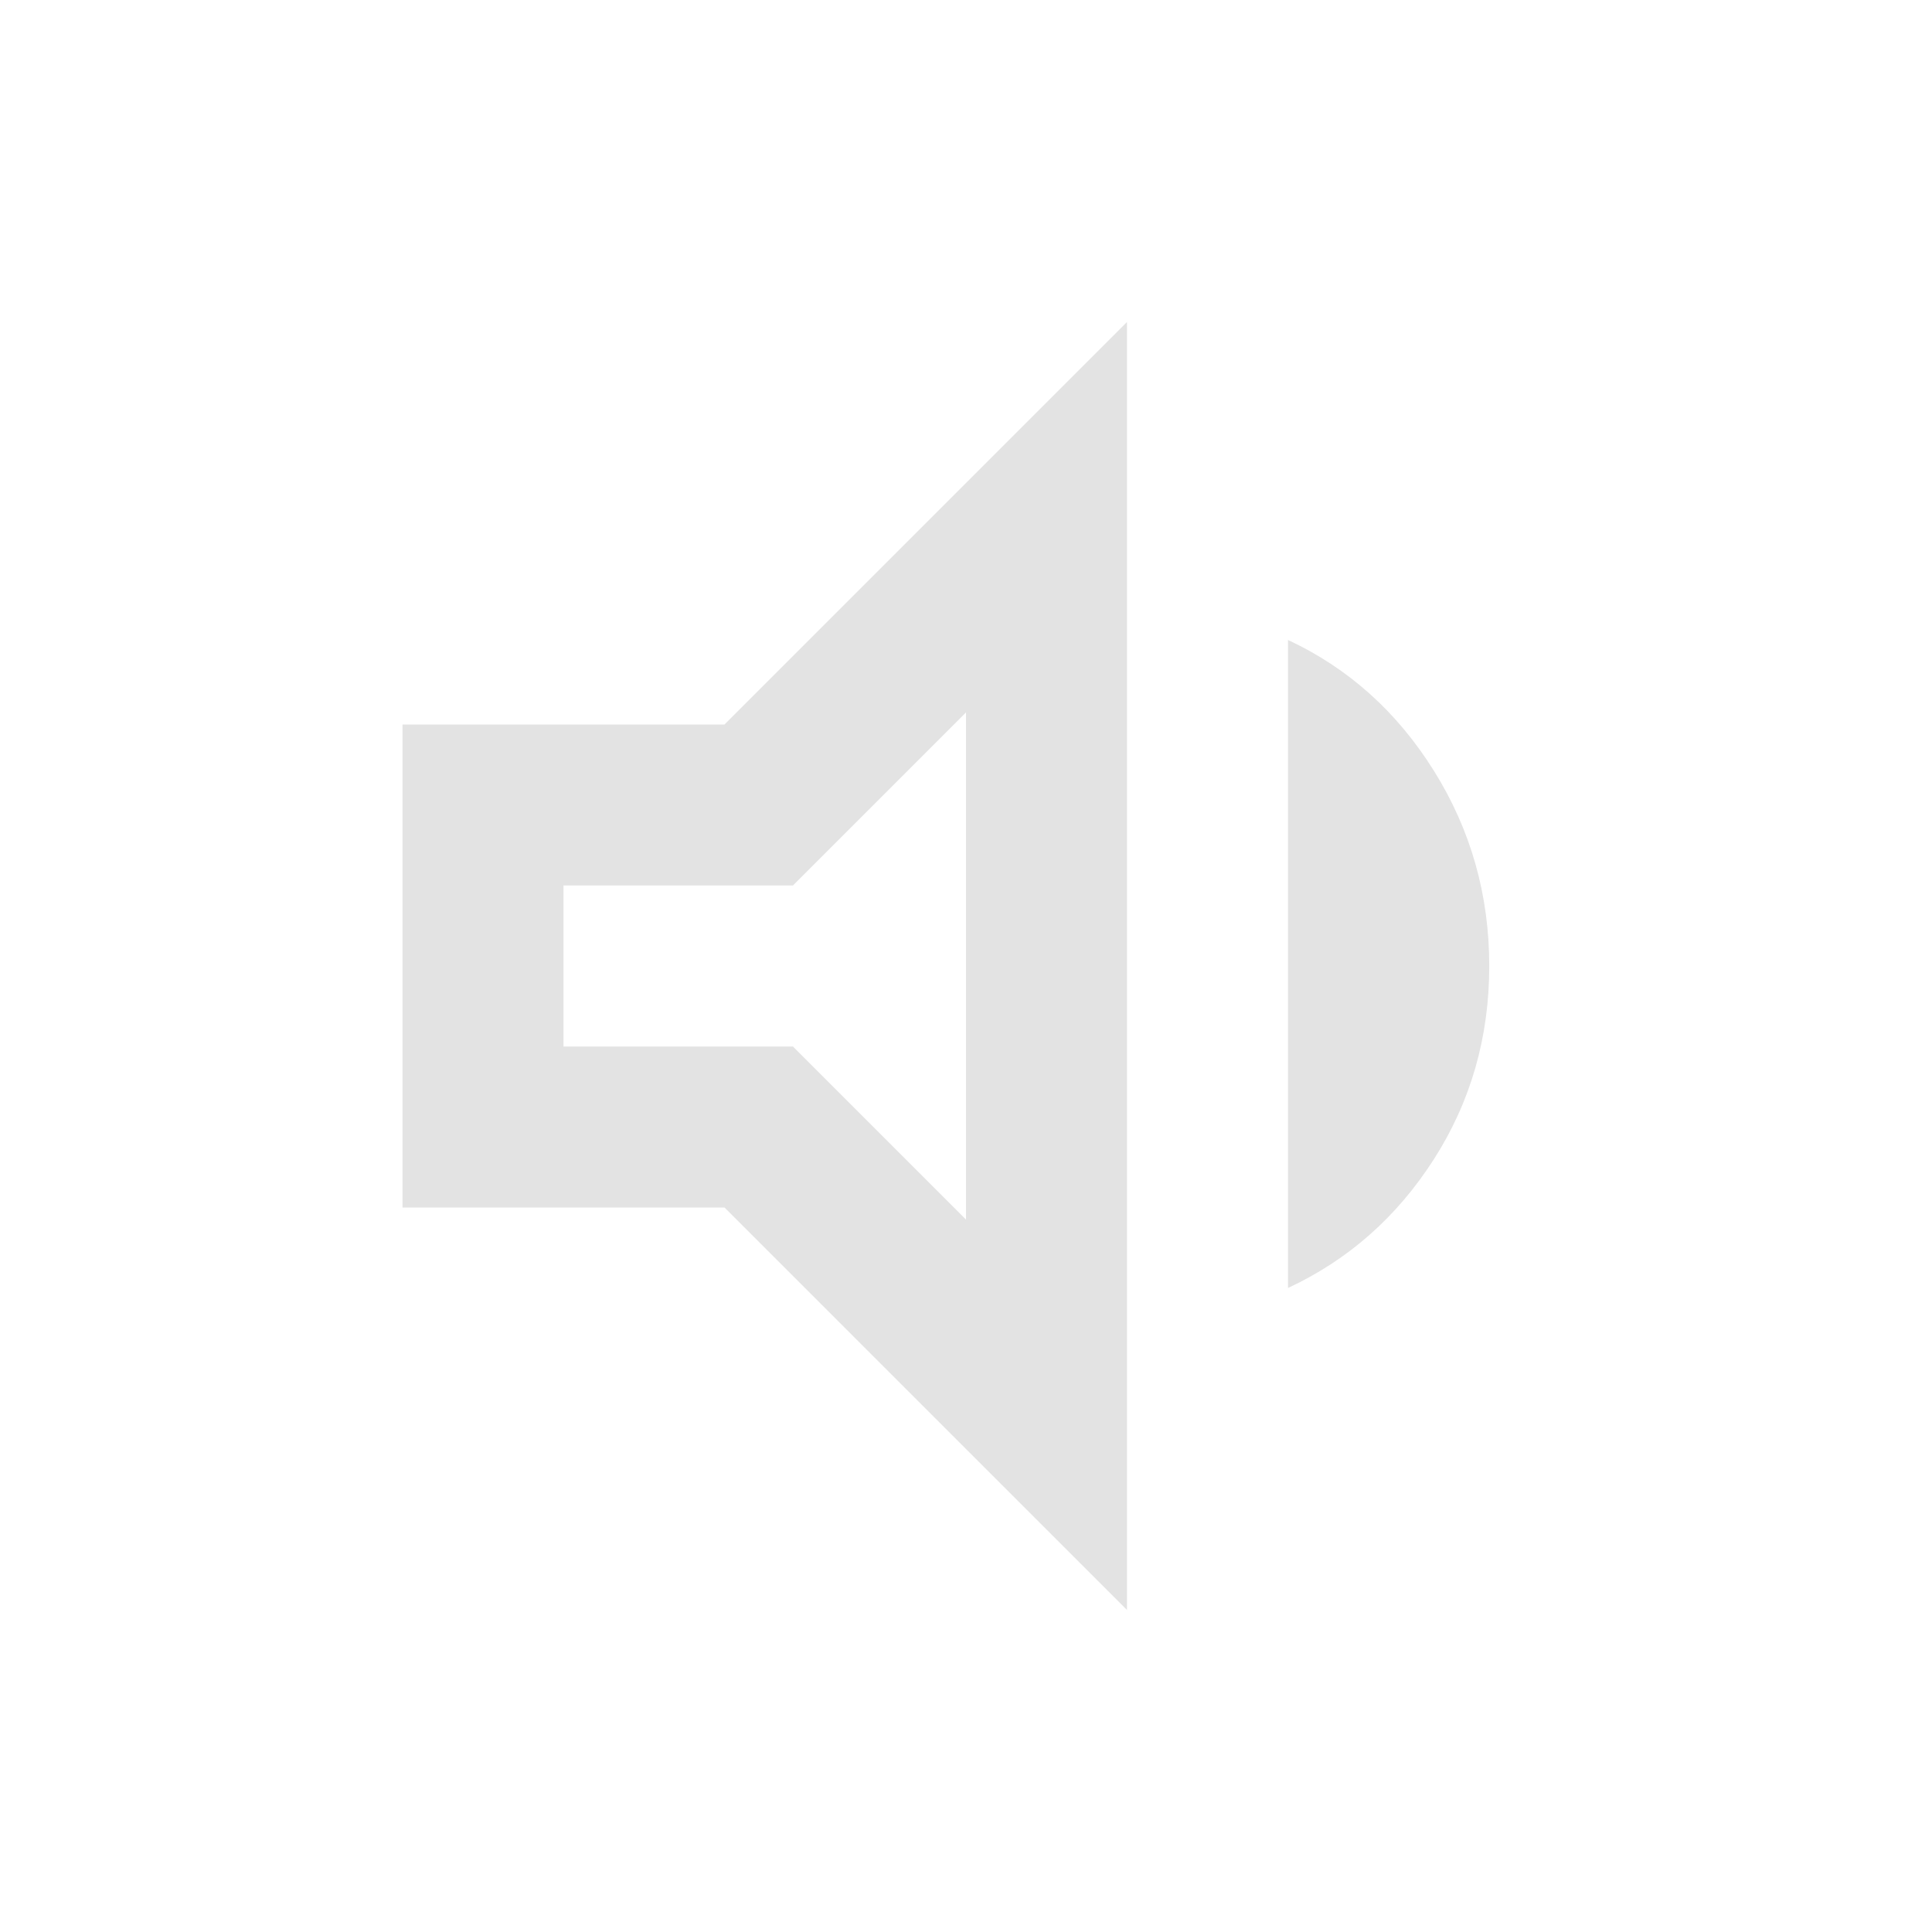
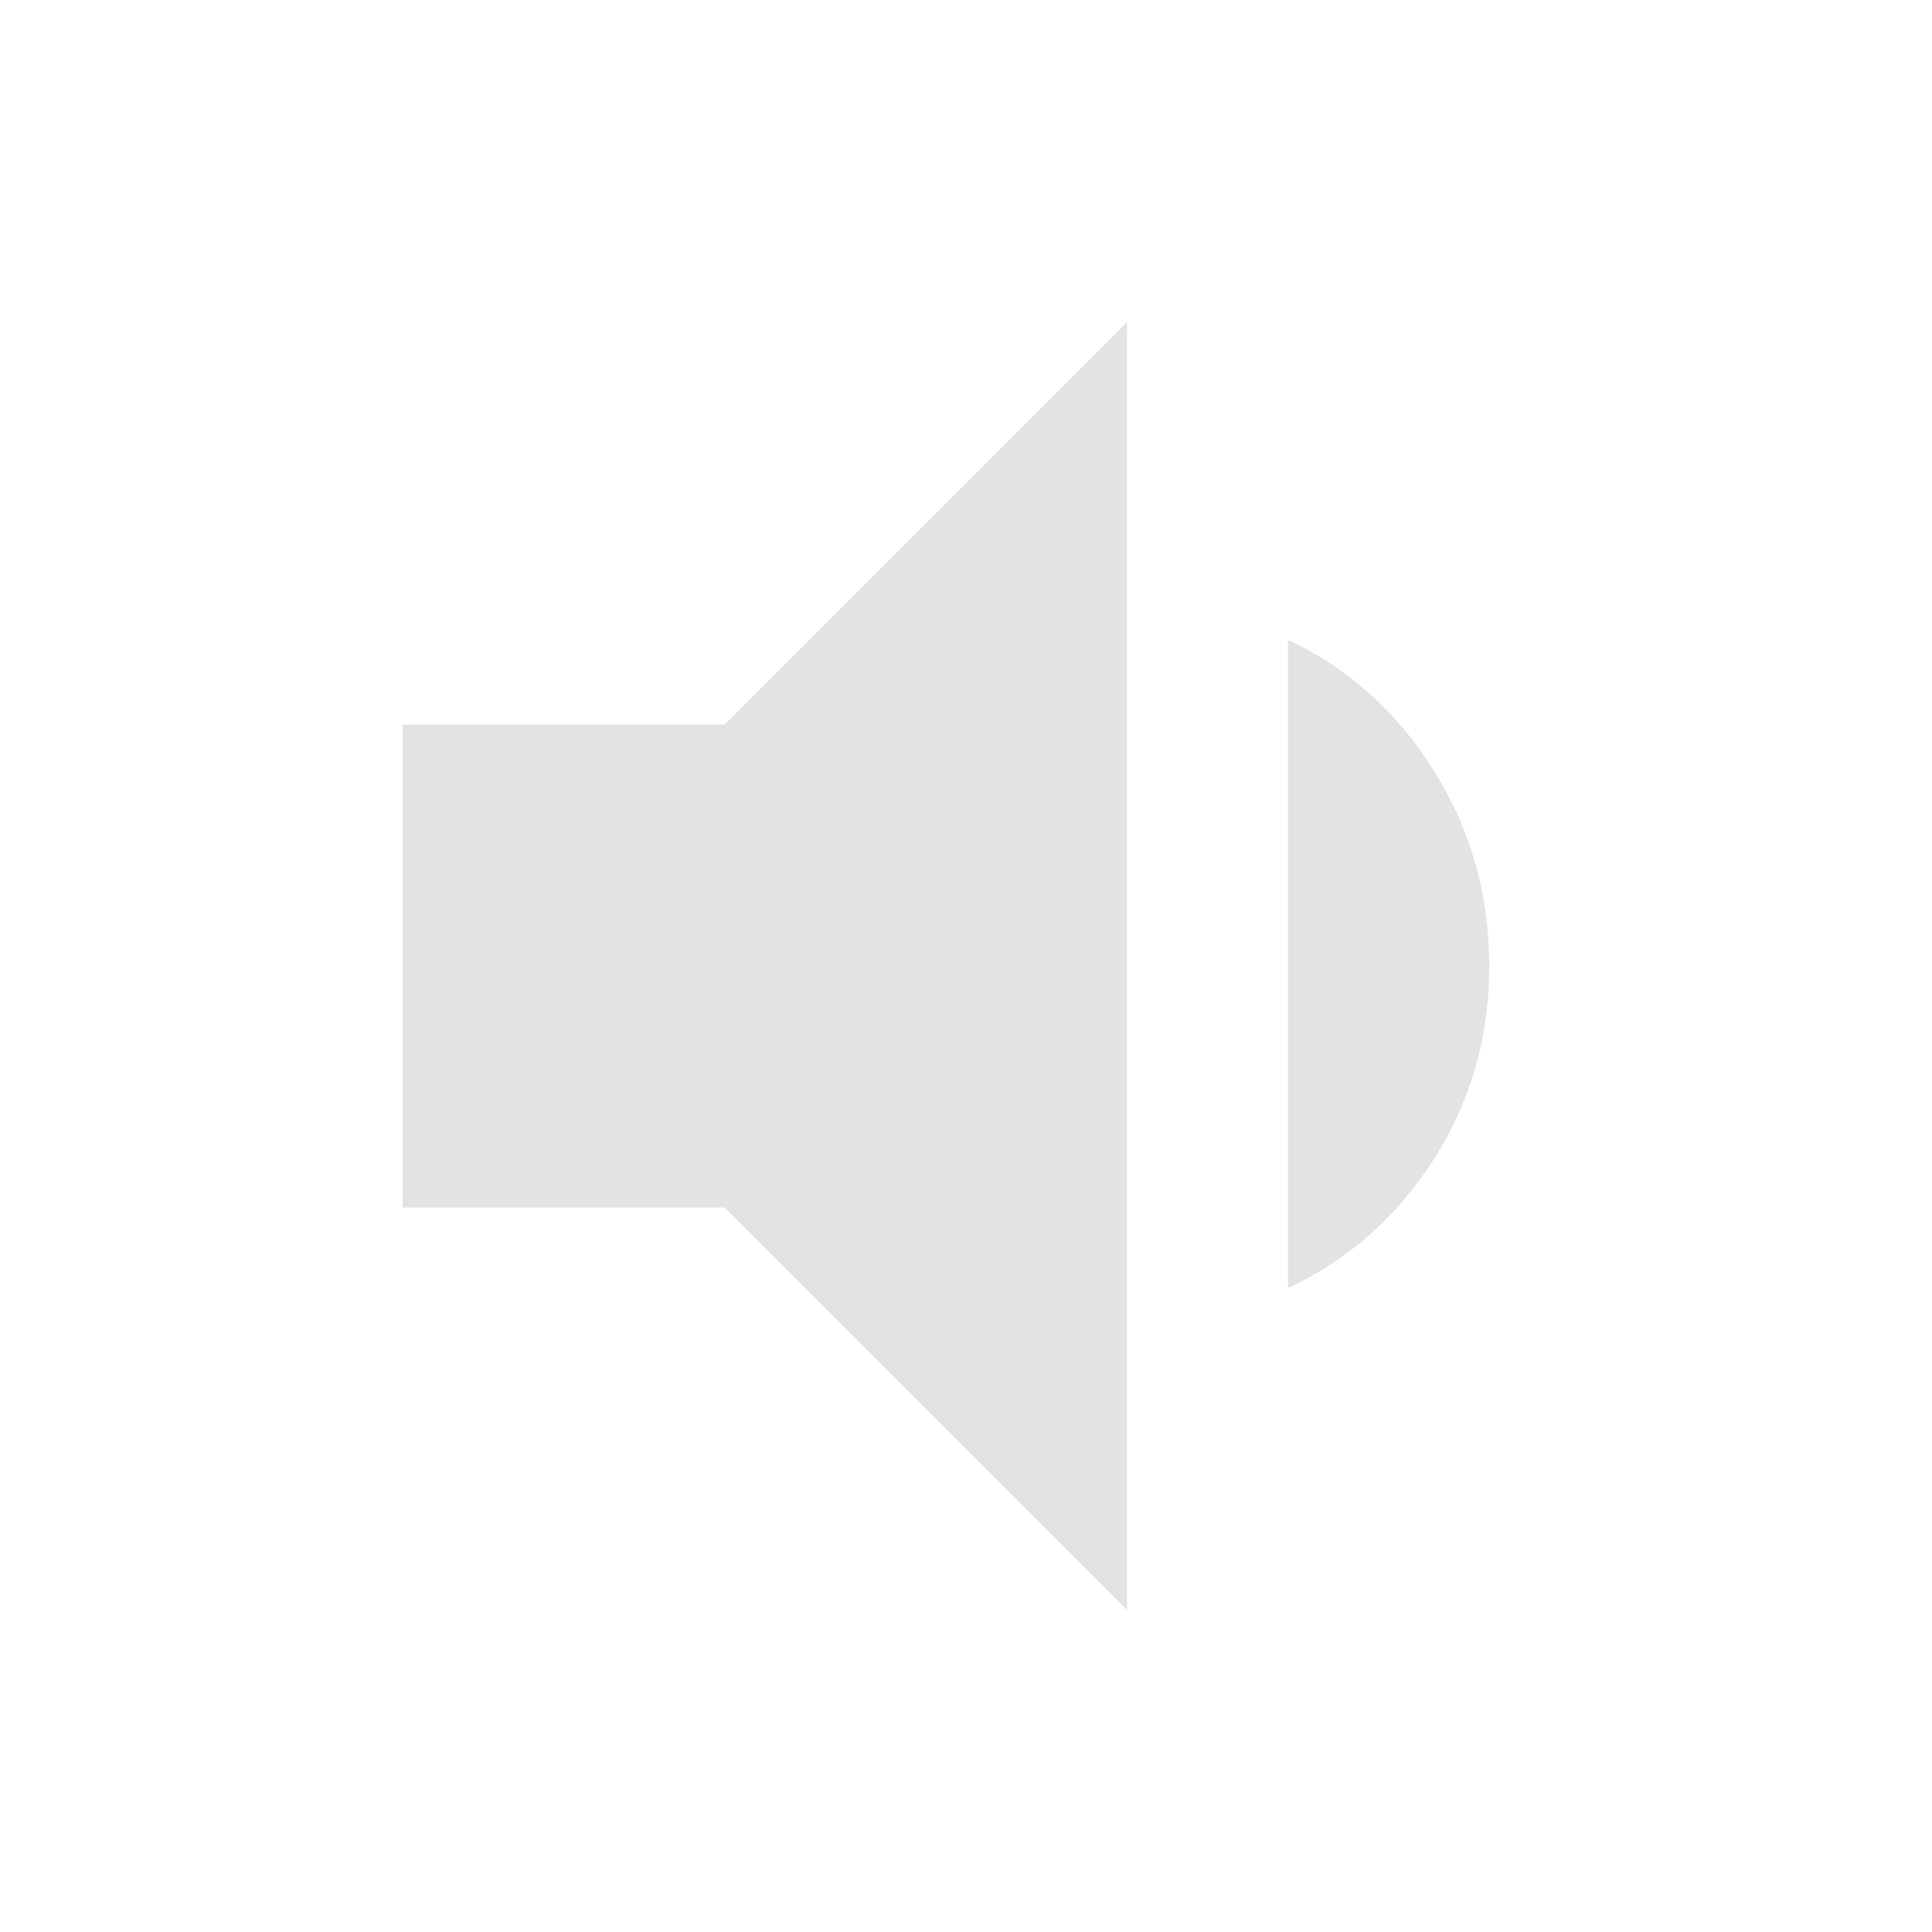
<svg xmlns="http://www.w3.org/2000/svg" height="24px" viewBox="0 -960 960 960" width="24px" fill="#e3e3e3">
-   <path d="M200-360v-240h160l200-200v640L360-360H200Zm440 40v-322q45 21 72.5 65t27.5 97q0 53-27.5 96T640-320ZM480-606l-86 86H280v80h114l86 86v-252ZM380-480Z" />
+   <path d="M200-360v-240h160l200-200v640L360-360H200Zm440 40v-322q45 21 72.5 65t27.5 97q0 53-27.5 96T640-320Z" />
</svg>
